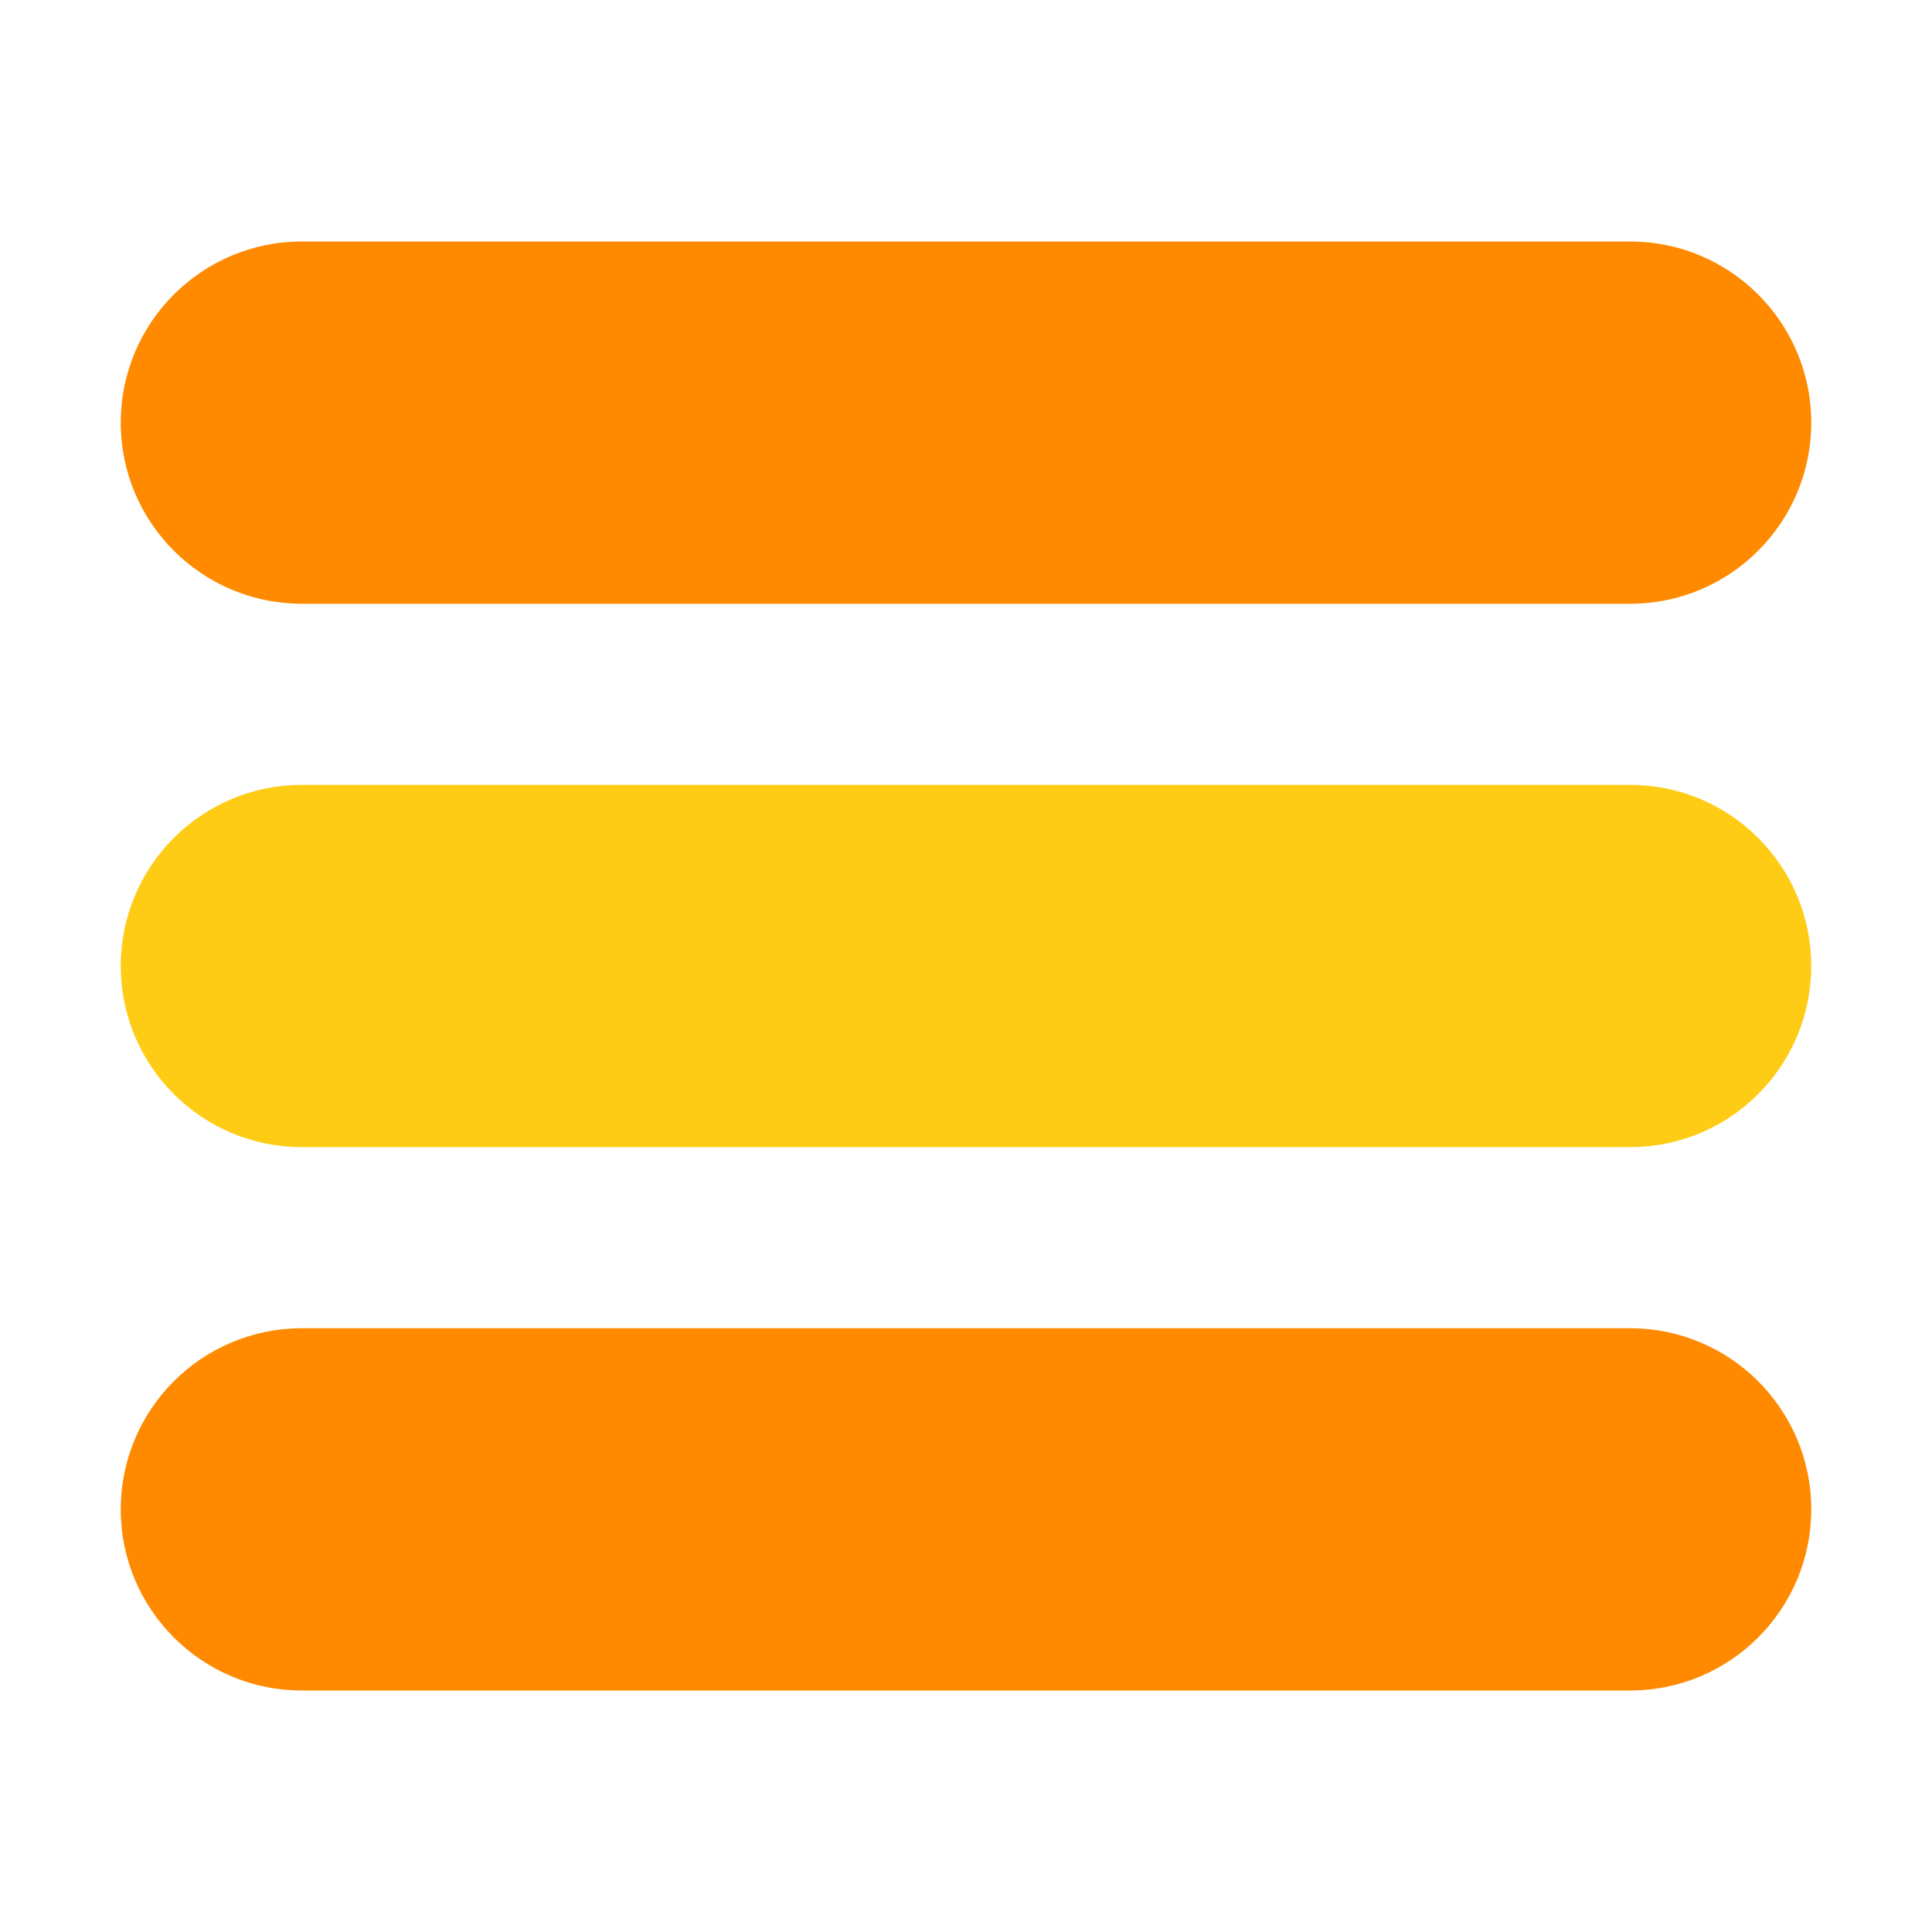
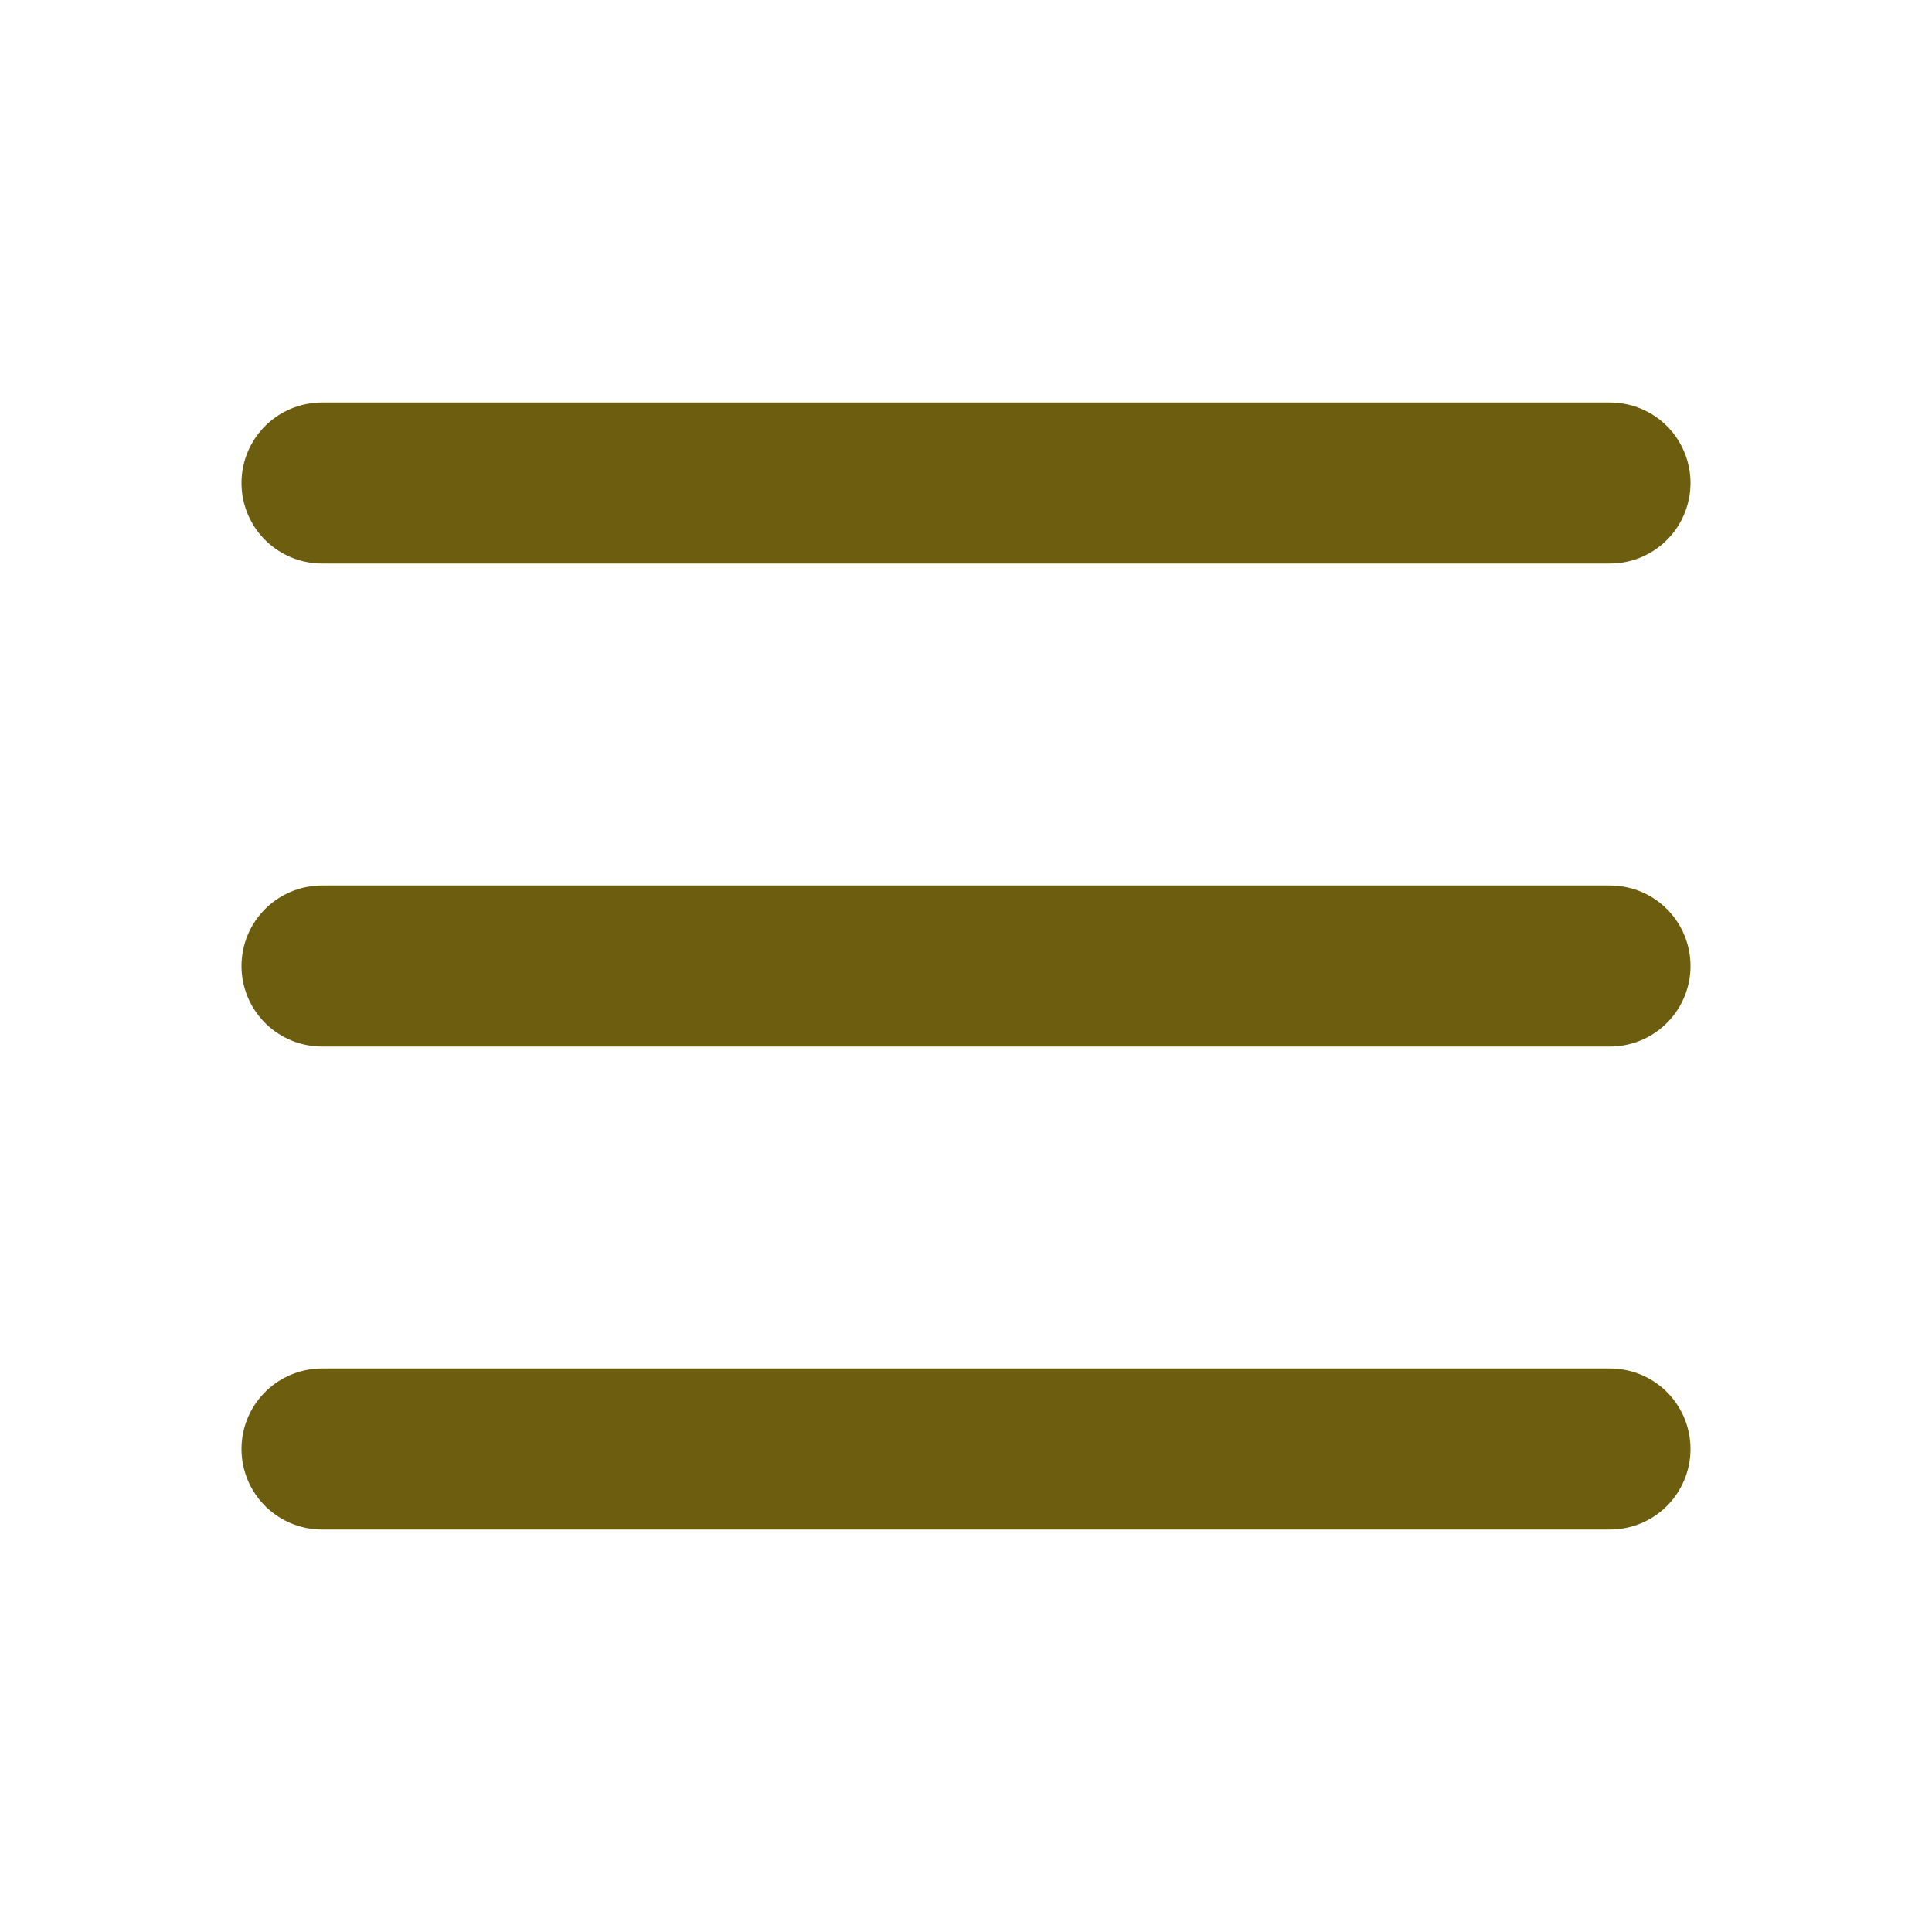
- <svg xmlns="http://www.w3.org/2000/svg" fill="none" height="512" viewBox="0 0 64 64" width="512">
-   <path d="m10 26c-3.314 0-6 2.686-6 6s2.686 6 6 6h44c3.314 0 6-2.686 6-6s-2.686-6-6-6z" fill="#ffcc15" />
-   <g fill="#ff8a00">
-     <path d="m10 44c-3.314 0-6 2.686-6 6s2.686 6 6 6h44c3.314 0 6-2.686 6-6s-2.686-6-6-6z" />
-     <path d="m10 8c-3.314 0-6 2.686-6 6s2.686 6 6 6h44c3.314 0 6-2.686 6-6s-2.686-6-6-6z" />
+ <svg xmlns="http://www.w3.org/2000/svg" width="800px" height="800px" viewBox="0 0 24 24" fill="none">
+   <g id="SVGRepo_bgCarrier" stroke-width="0" />
+   <g id="SVGRepo_tracerCarrier" stroke-linecap="round" stroke-linejoin="round" />
+   <g id="SVGRepo_iconCarrier">
+     <path d="M4 6H20M4 12H20M4 18H20" stroke="#6d5e0f" stroke-width="2" stroke-linecap="round" stroke-linejoin="round" />
  </g>
</svg>
